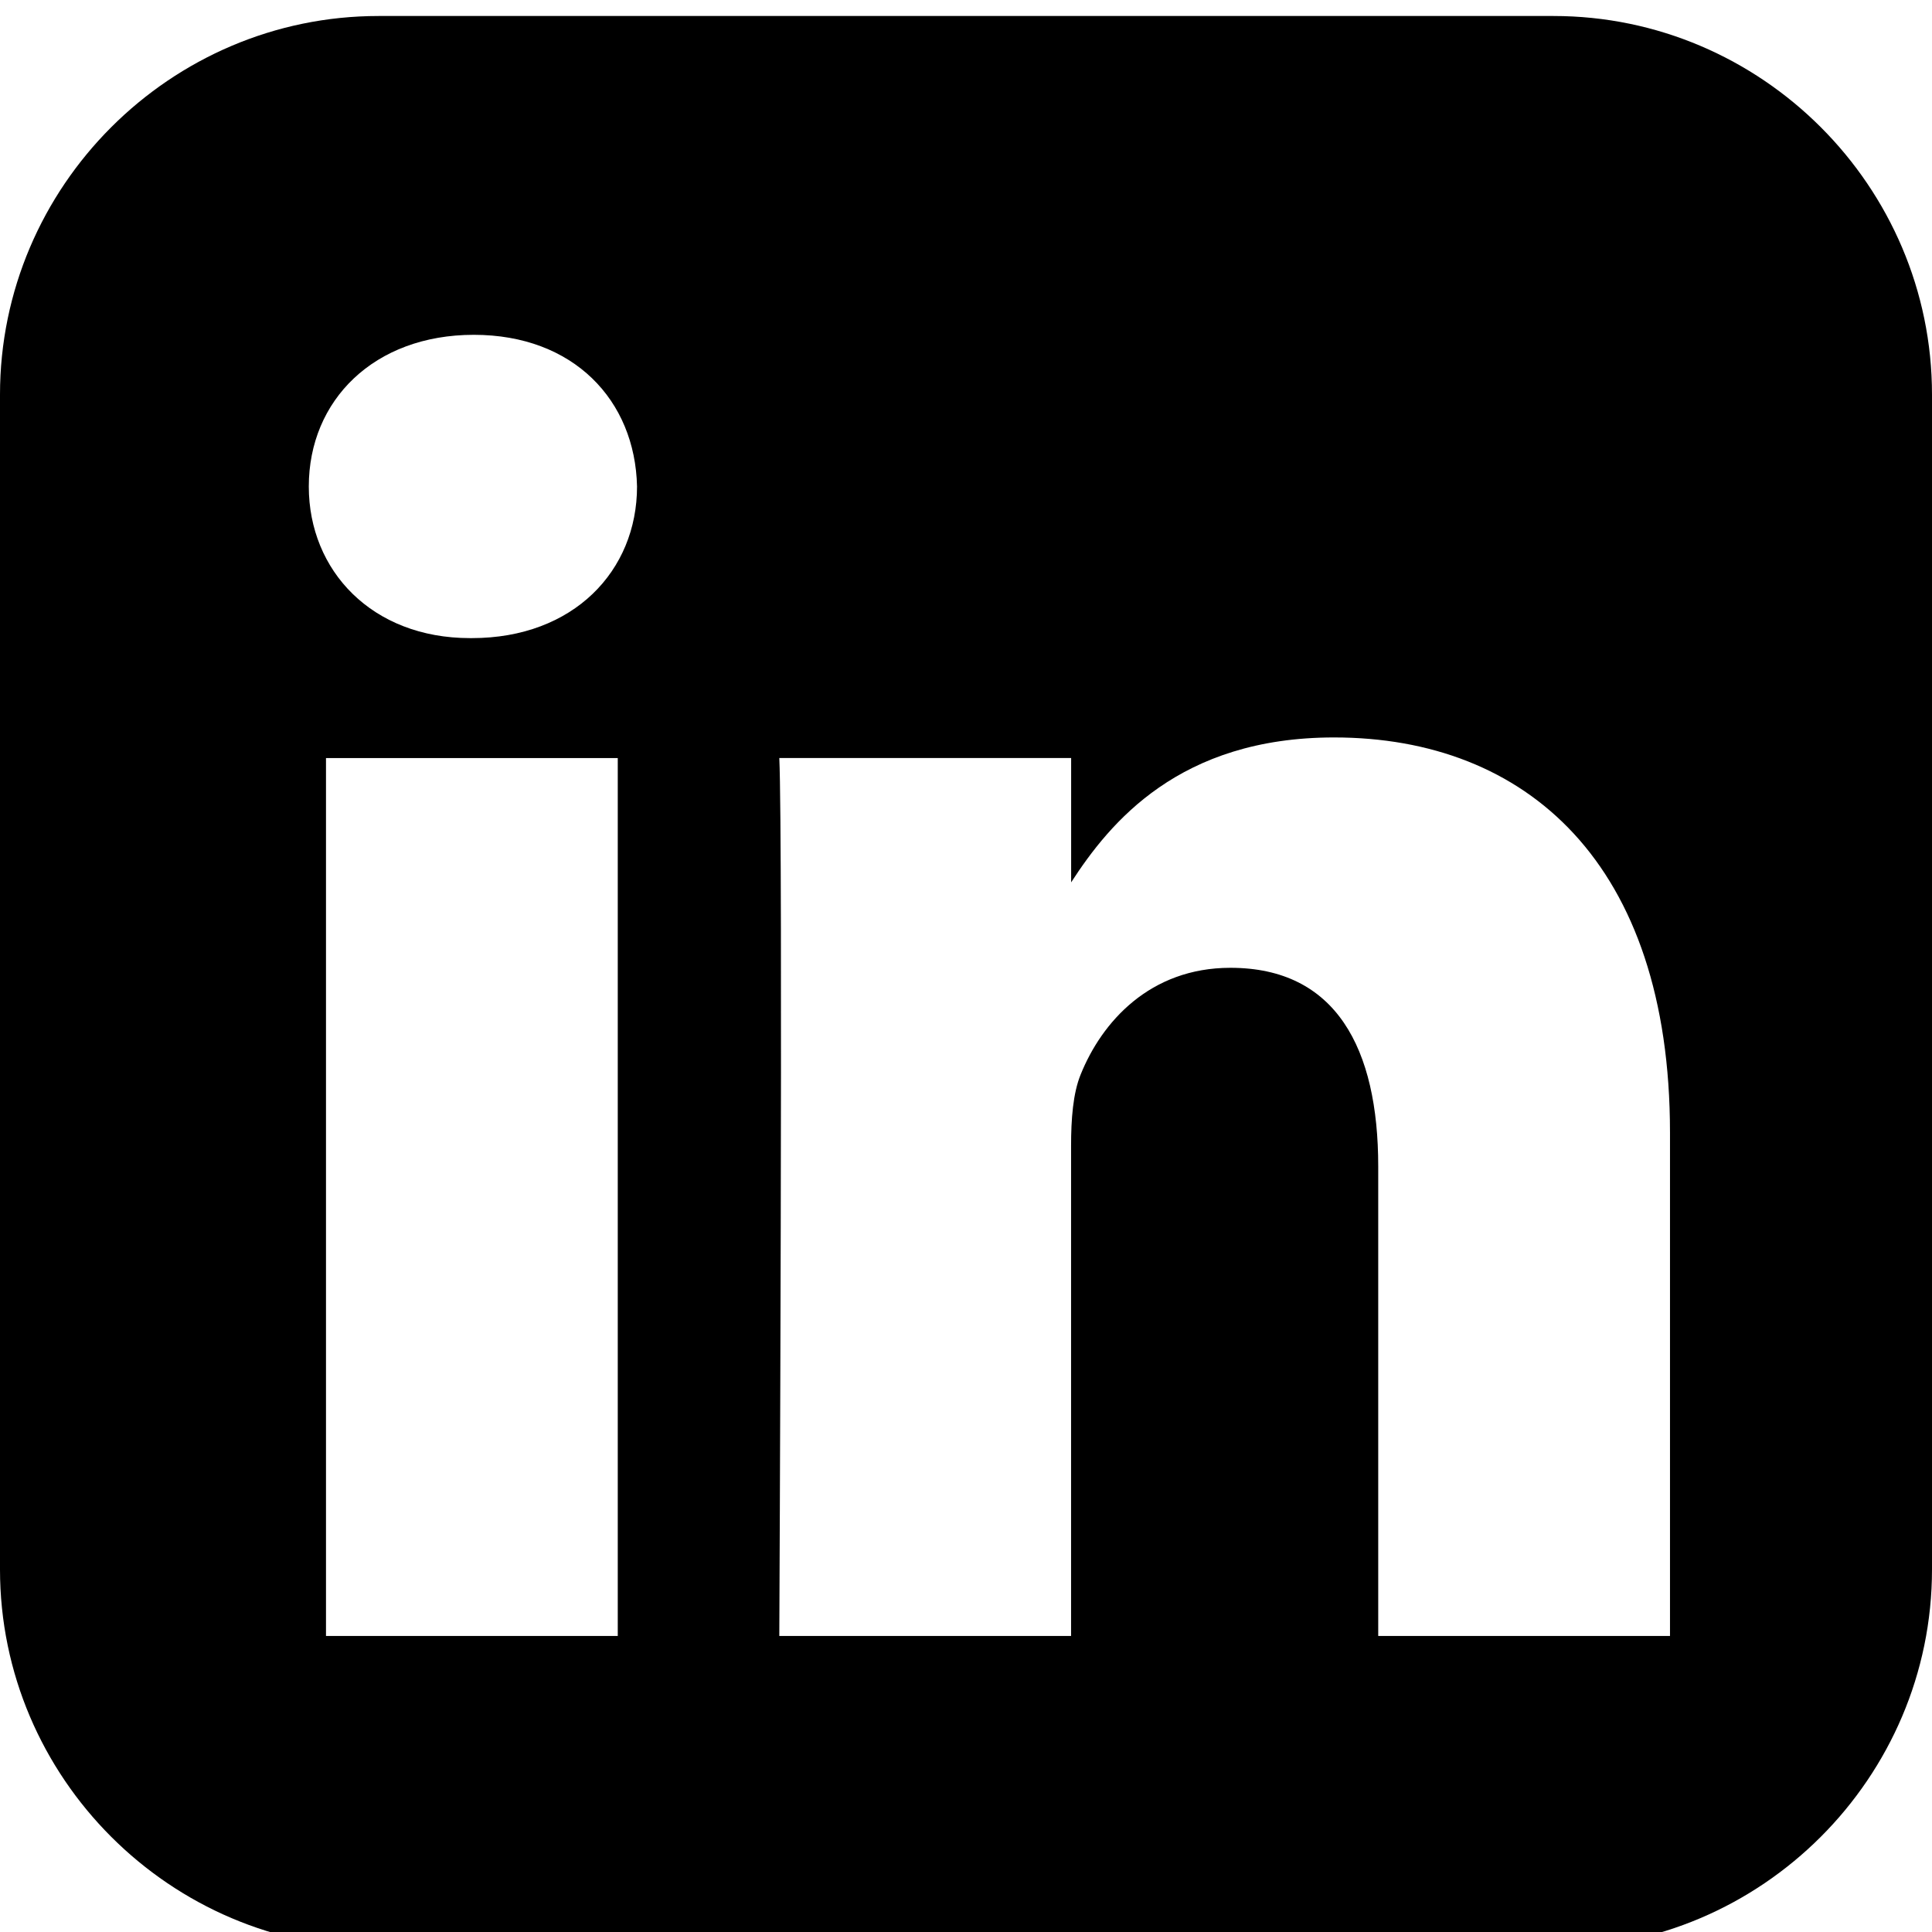
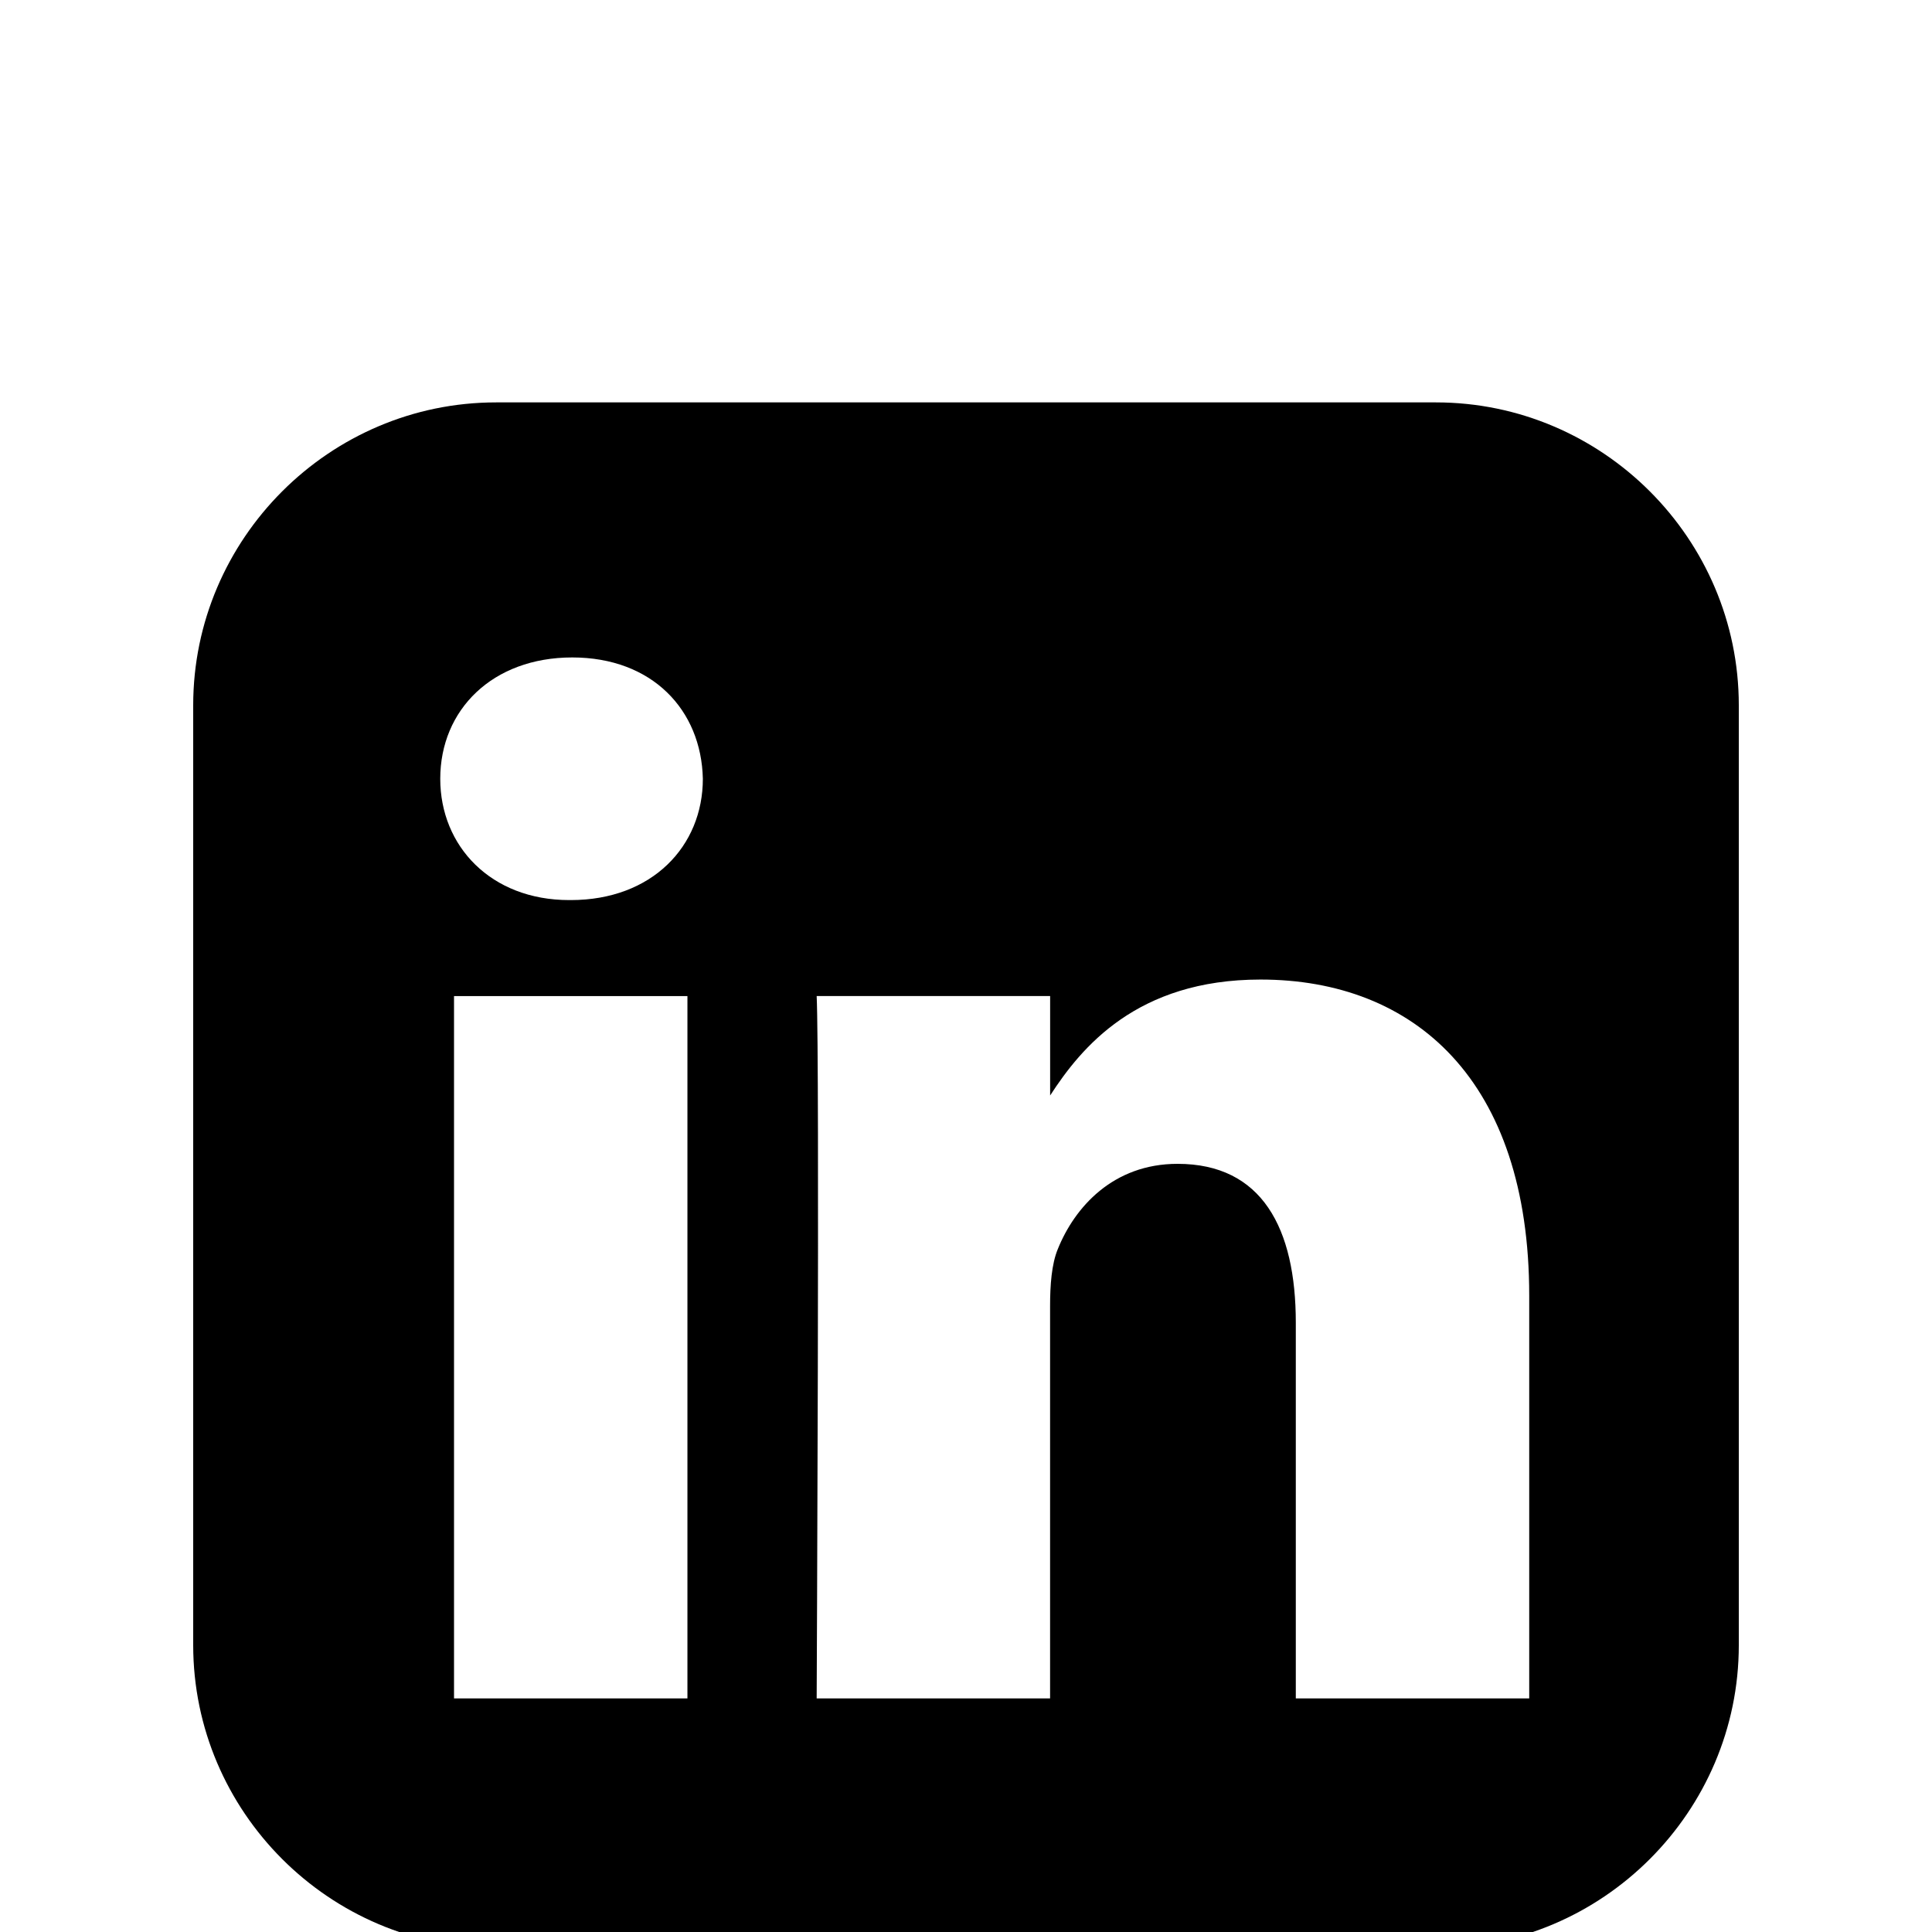
<svg xmlns="http://www.w3.org/2000/svg" width="150" height="150" id="svg3296" version="1.1">
  <defs id="defs3298" />
-   <path id="path4259" d="M 29.394,1.242 C 13.23,1.242 0,14.471 0,30.636 l 0,91.216 c 0,16.165 13.229,29.39 29.394,29.39 l 91.216,0 C 136.775,151.242 150,138.017 150,121.852 l 0,-91.216 C 150,14.471 136.775,1.242 120.61,1.242 l -91.216,0 z m 7.393,24.753 c 7.751,0 12.525,5.088 12.672,11.776 0,6.541 -4.922,11.772 -12.822,11.772 l -0.145,0 c -7.603,0 -12.517,-5.231 -12.517,-11.772 0,-6.688 5.063,-11.776 12.812,-11.776 z m 66.791,31.26 c 14.906,0 26.08,9.743 26.08,30.679 l 0,39.084 -22.653,0 0,-36.464 c 0,-9.163 -3.278,-15.414 -11.476,-15.414 -6.258,0 -9.989,4.214 -11.626,8.284 -0.598,1.456 -0.745,3.49 -0.745,5.527 l 0,38.067 -22.653,0 c 0,0 0.297,-61.769 0,-68.165 l 22.658,0 0,9.653 C 86.172,63.862 91.557,57.255 103.579,57.255 z m -78.268,1.603 22.653,0 0,68.16 -22.653,0 0,-68.16 z" style="fill:#000000;fill-opacity:1;stroke:none" />
+   <path id="path4259" d="M 38.516,31.242 C 25.584,31.242 15,41.825 15,54.757 l 0,72.973 c 0,12.932 10.584,23.512 23.516,23.512 l 72.973,0 C 124.42,151.242 135,140.662 135,127.73 l 0,-72.973 C 135,41.825 124.42,31.242 111.488,31.242 l -72.973,0 z m 5.915,19.802 c 6.2,0 10.02,4.07 10.138,9.421 0,5.232 -3.937,9.417 -10.258,9.417 l -0.116,0 c -6.082,0 -10.014,-4.185 -10.014,-9.417 0,-5.35 4.05,-9.421 10.25,-9.421 z m 53.433,25.008 c 11.925,0 20.864,7.794 20.864,24.543 l 0,31.268 -18.122,0 0,-29.171 c 0,-7.33 -2.623,-12.332 -9.181,-12.332 -5.007,0 -7.991,3.371 -9.301,6.627 -0.479,1.165 -0.596,2.792 -0.596,4.422 l 0,30.454 -18.122,0 c 0,0 0.238,-49.415 0,-54.532 l 18.126,0 0,7.722 c 2.408,-3.716 6.716,-9.001 16.333,-9.001 z m -62.614,1.283 18.122,0 0,54.528 -18.122,0 0,-54.528 z" style="fill:#000000;fill-opacity:1;stroke:none" />
</svg>
